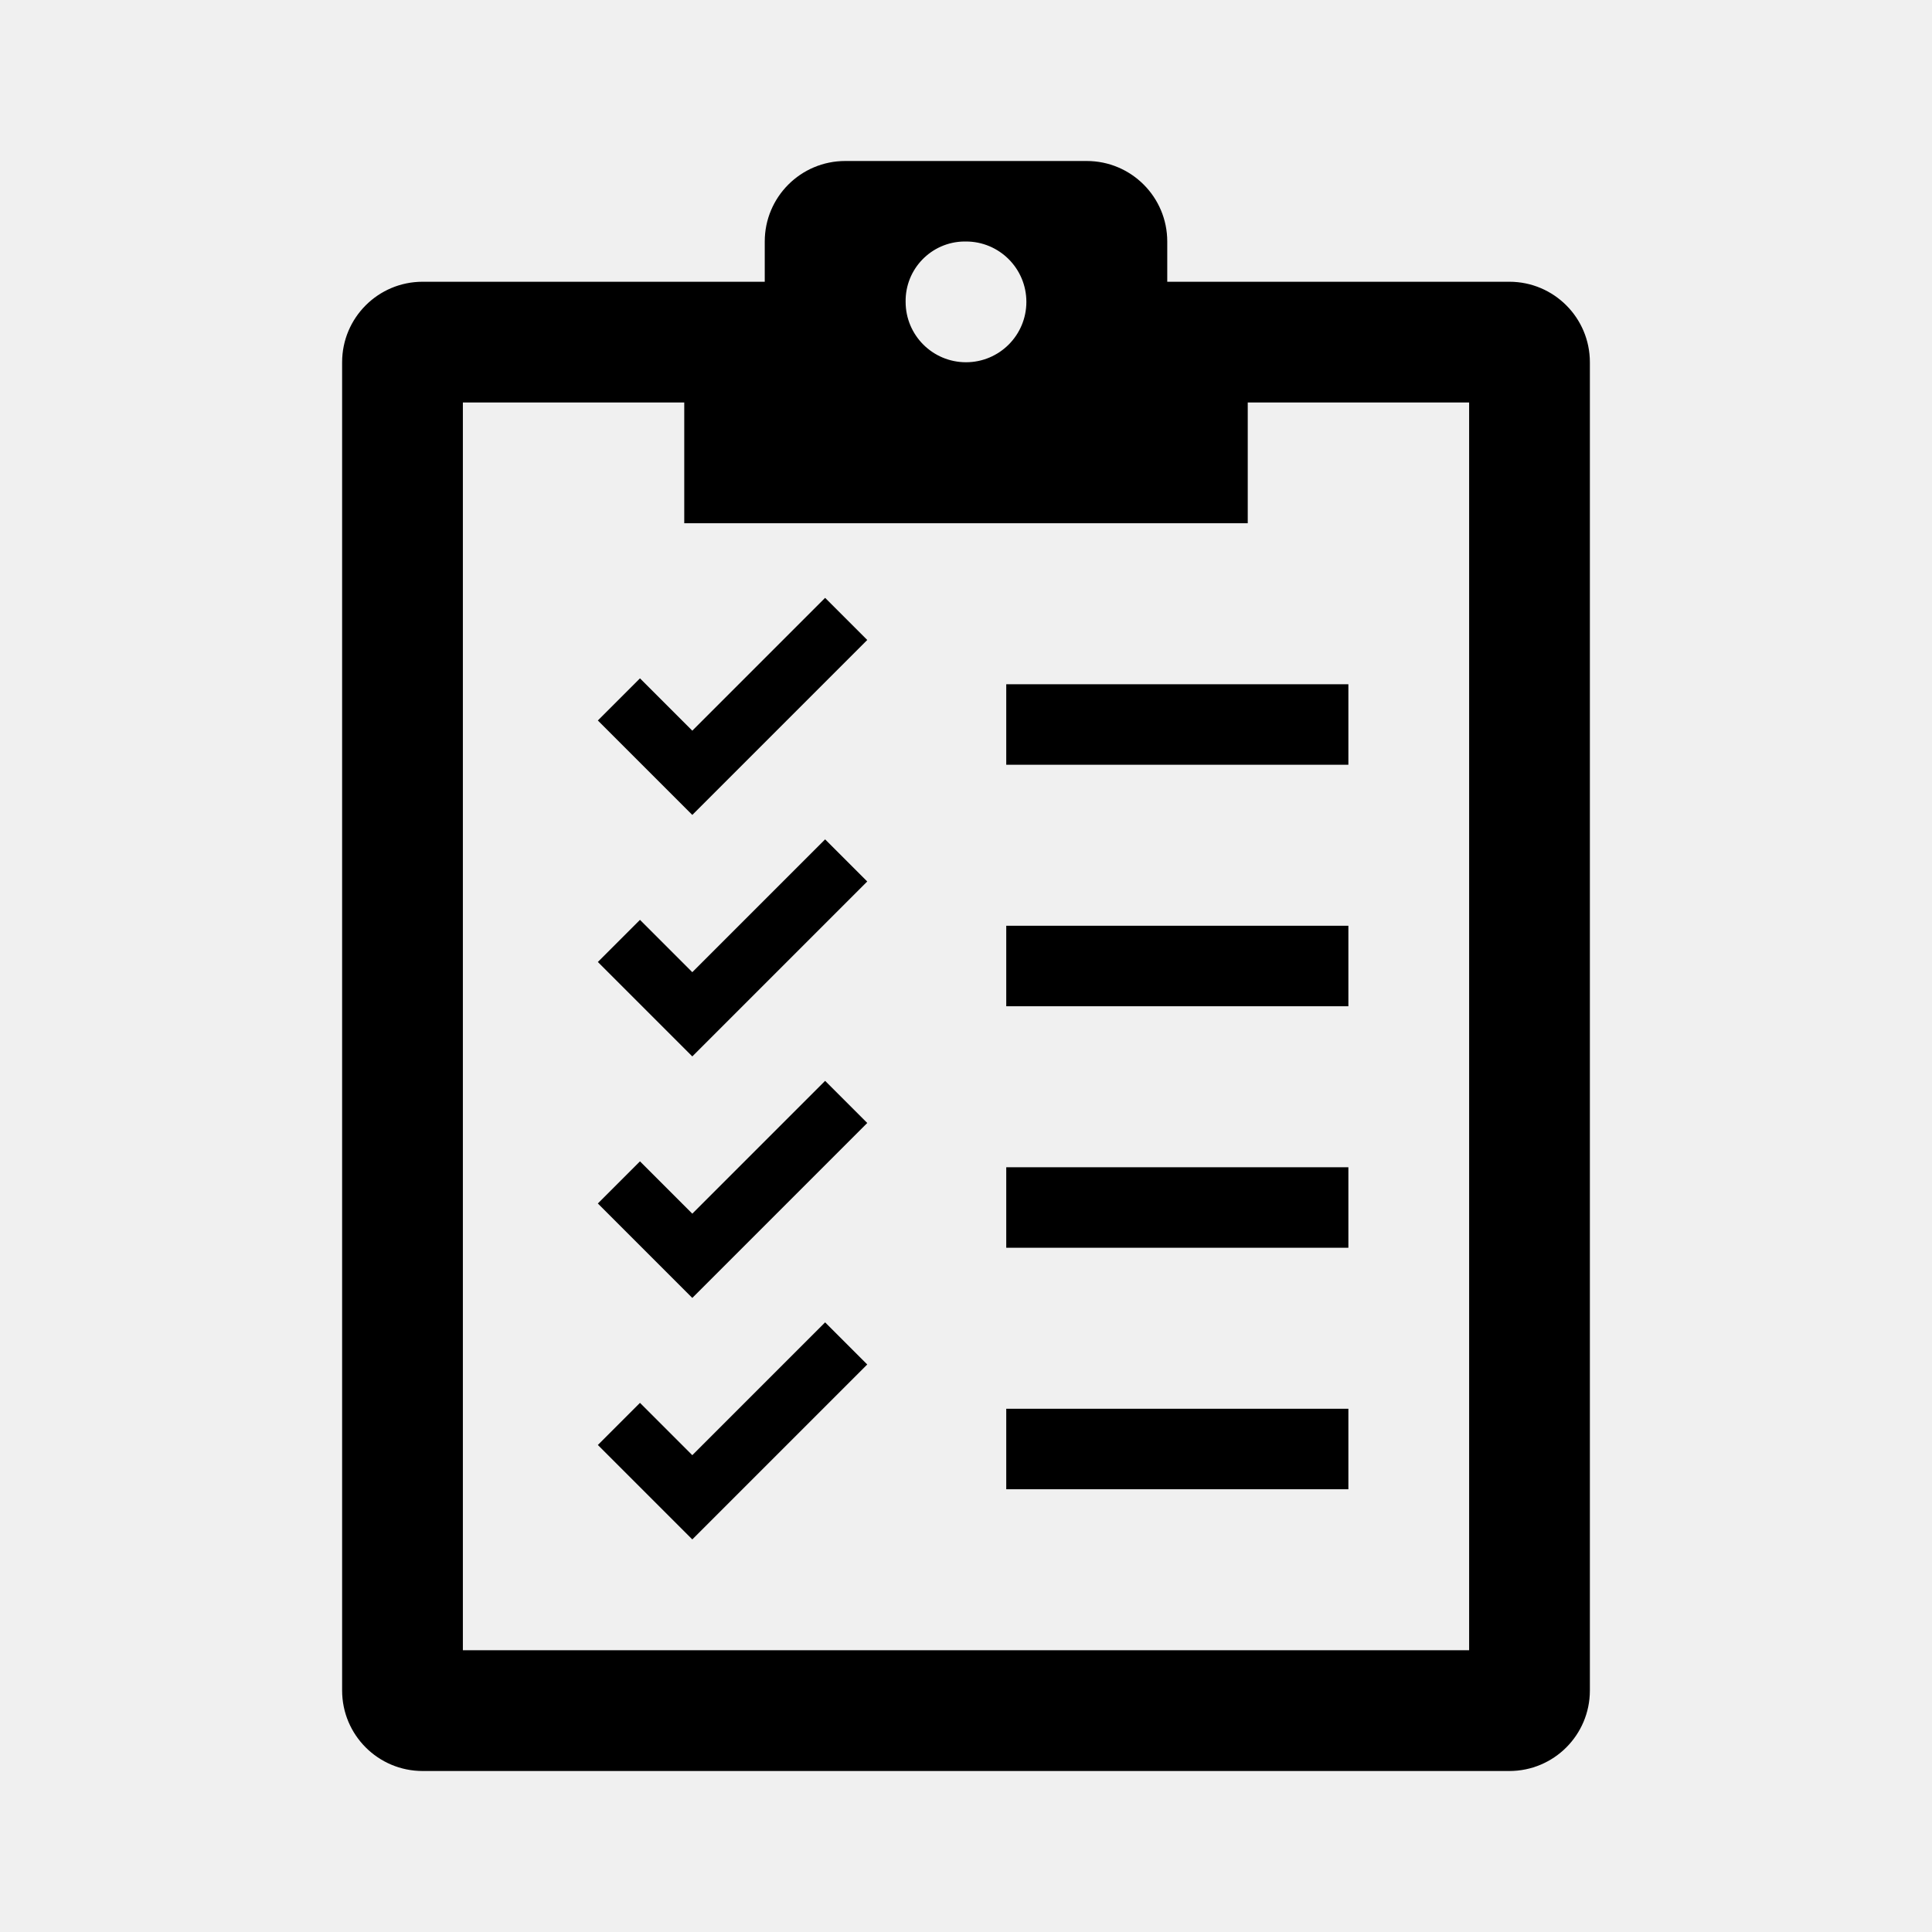
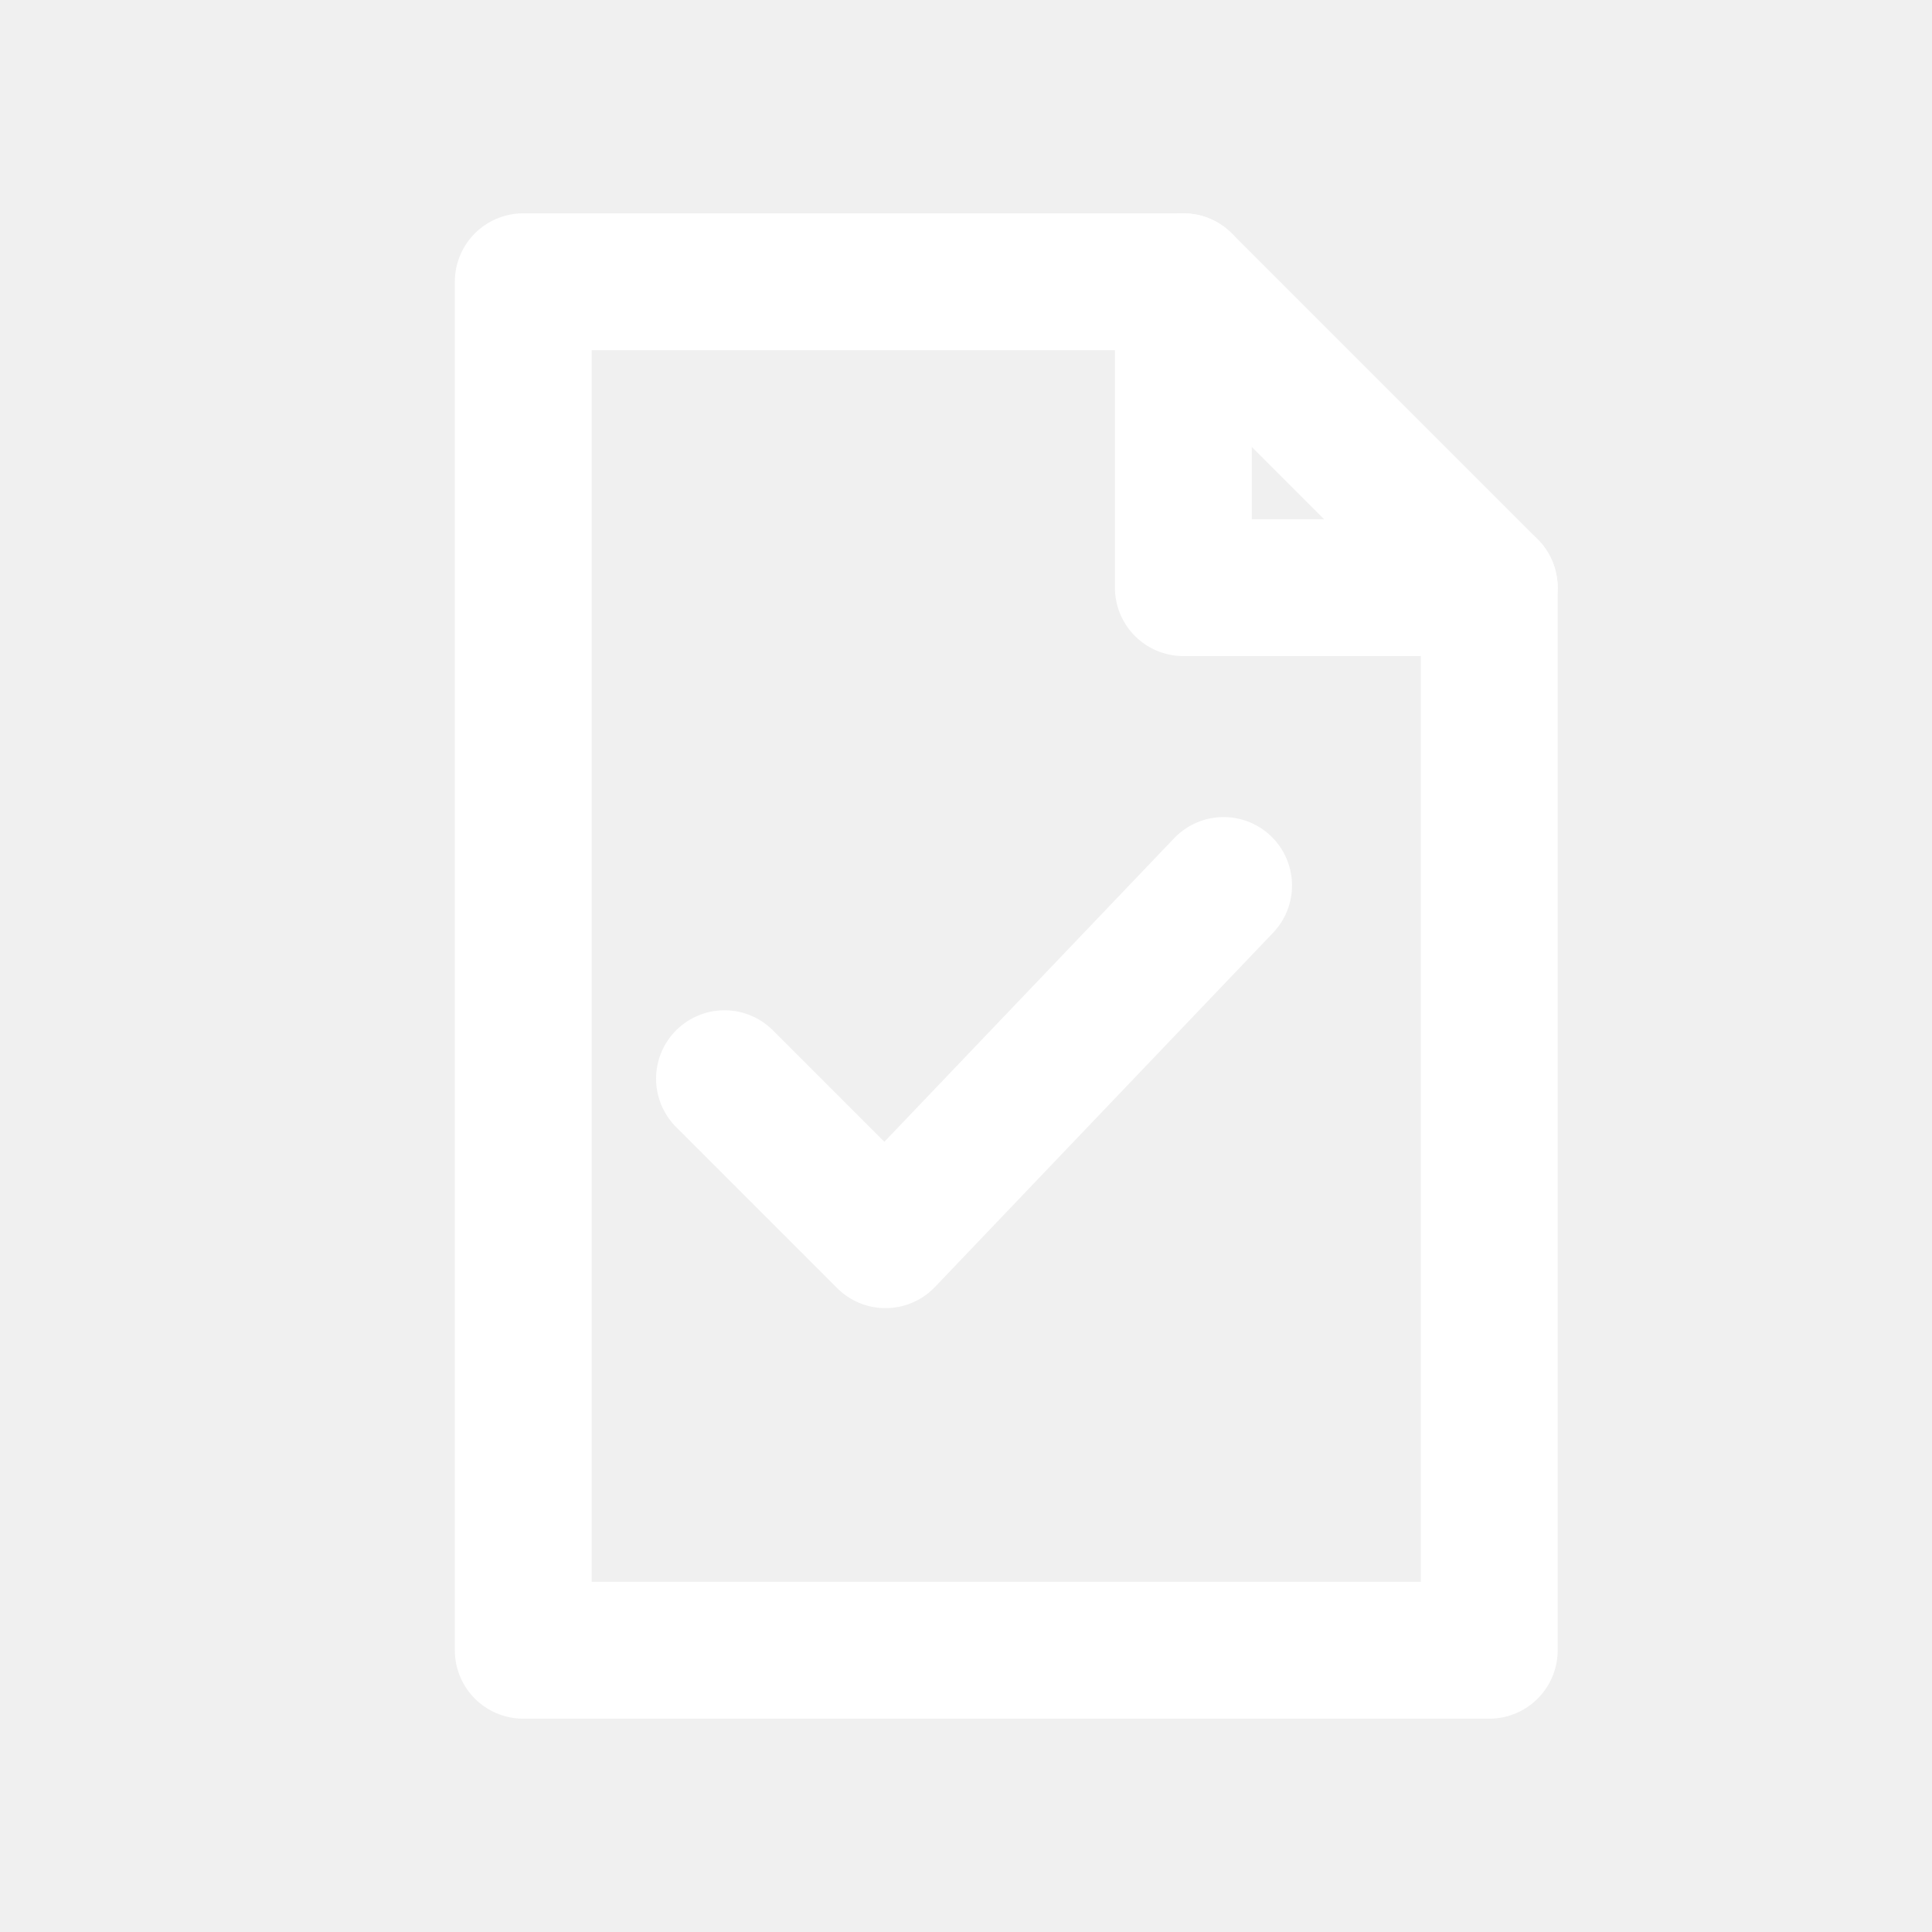
- <svg xmlns="http://www.w3.org/2000/svg" fill="currentColor" viewBox="0 0 96 96" id="Icons_ClipboardChecked_LTR" overflow="hidden">
-   <path d="M73 82 23 82 23 20 34 20 34 26 62 26 62 20 73 20ZM48 12C49.657 12 51 13.343 51 15 51 16.657 49.657 18 48 18 46.343 18 45 16.657 45 15 44.973 13.37 46.272 12.027 47.901 12 47.934 11.999 47.967 11.999 48 12ZM75 14 58 14 58 12C58 9.791 56.209 8 54 8L42 8C39.791 8 38 9.791 38 12L38 14 21 14C18.791 14 17 15.791 17 18L17 84C17 86.209 18.791 88 21 88L75 88C77.209 88 79 86.209 79 84L79 18C79 15.791 77.209 14 75 14Z" />
-   <rect x="50" y="34" width="17" height="4" />
-   <rect x="50" y="46" width="17" height="4" />
-   <rect x="50" y="58" width="17" height="4" />
-   <rect x="50" y="70" width="17" height="4" />
-   <path d="M29.707 35.8 31.8 33.707 34.4 36.307 41 29.707 43.093 31.8 34.4 40.493 29.707 35.8Z" />
-   <path d="M29.707 47.8 31.8 45.707 34.4 48.307 41 41.707 43.093 43.8 34.4 52.493 29.707 47.8Z" />
-   <path d="M29.707 59.8 31.8 57.707 34.4 60.307 41 53.707 43.093 55.8 34.4 64.493 29.707 59.8Z" />
-   <path d="M29.707 71.8 31.8 69.707 34.4 72.307 41 65.707 43.093 67.8 34.4 76.493 29.707 71.8Z" />
+ <svg xmlns="http://www.w3.org/2000/svg" viewBox="0 0 24 24" fill="none" stroke="#fff" stroke-width="1.7" stroke-linecap="round" stroke-linejoin="round">
+   <path d="M6.5 3.5h8.2L18.5 7.3V20.5H6.5z" />
+   <path d="M14.7 3.5V7.3h3.8" />
+   <path d="M9 13.4 11 15.4 15.2 11" />
</svg>
